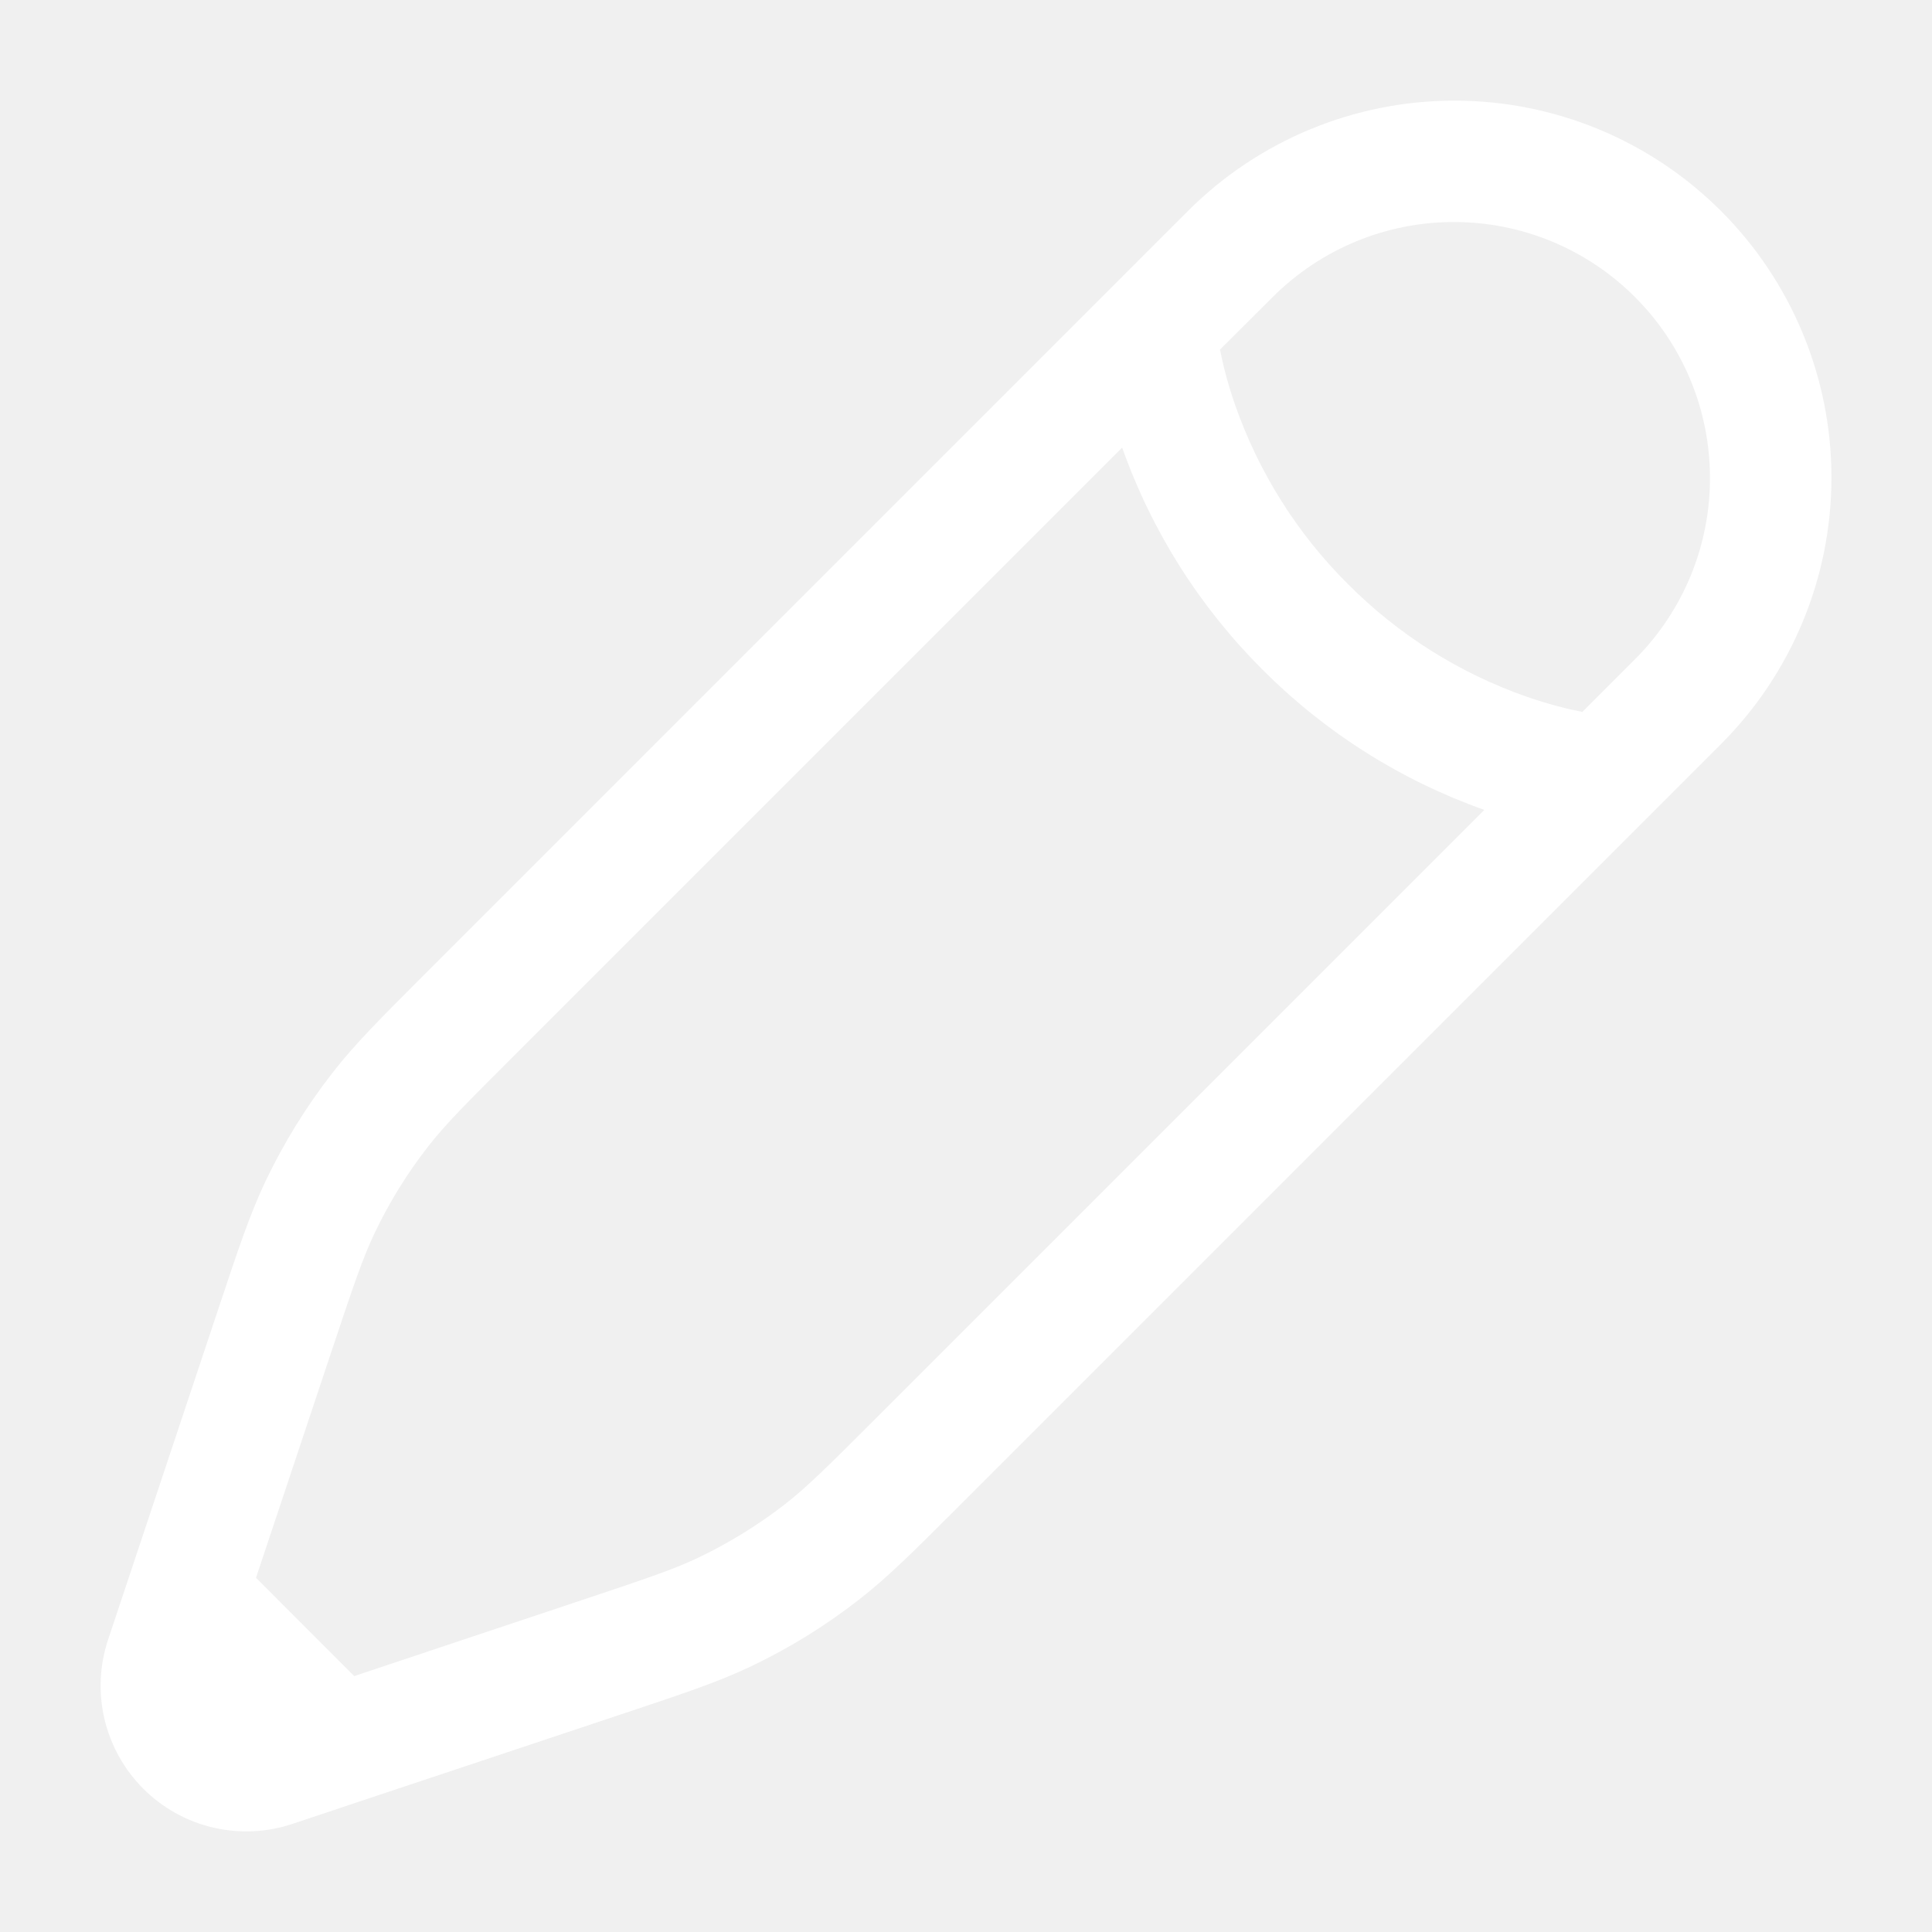
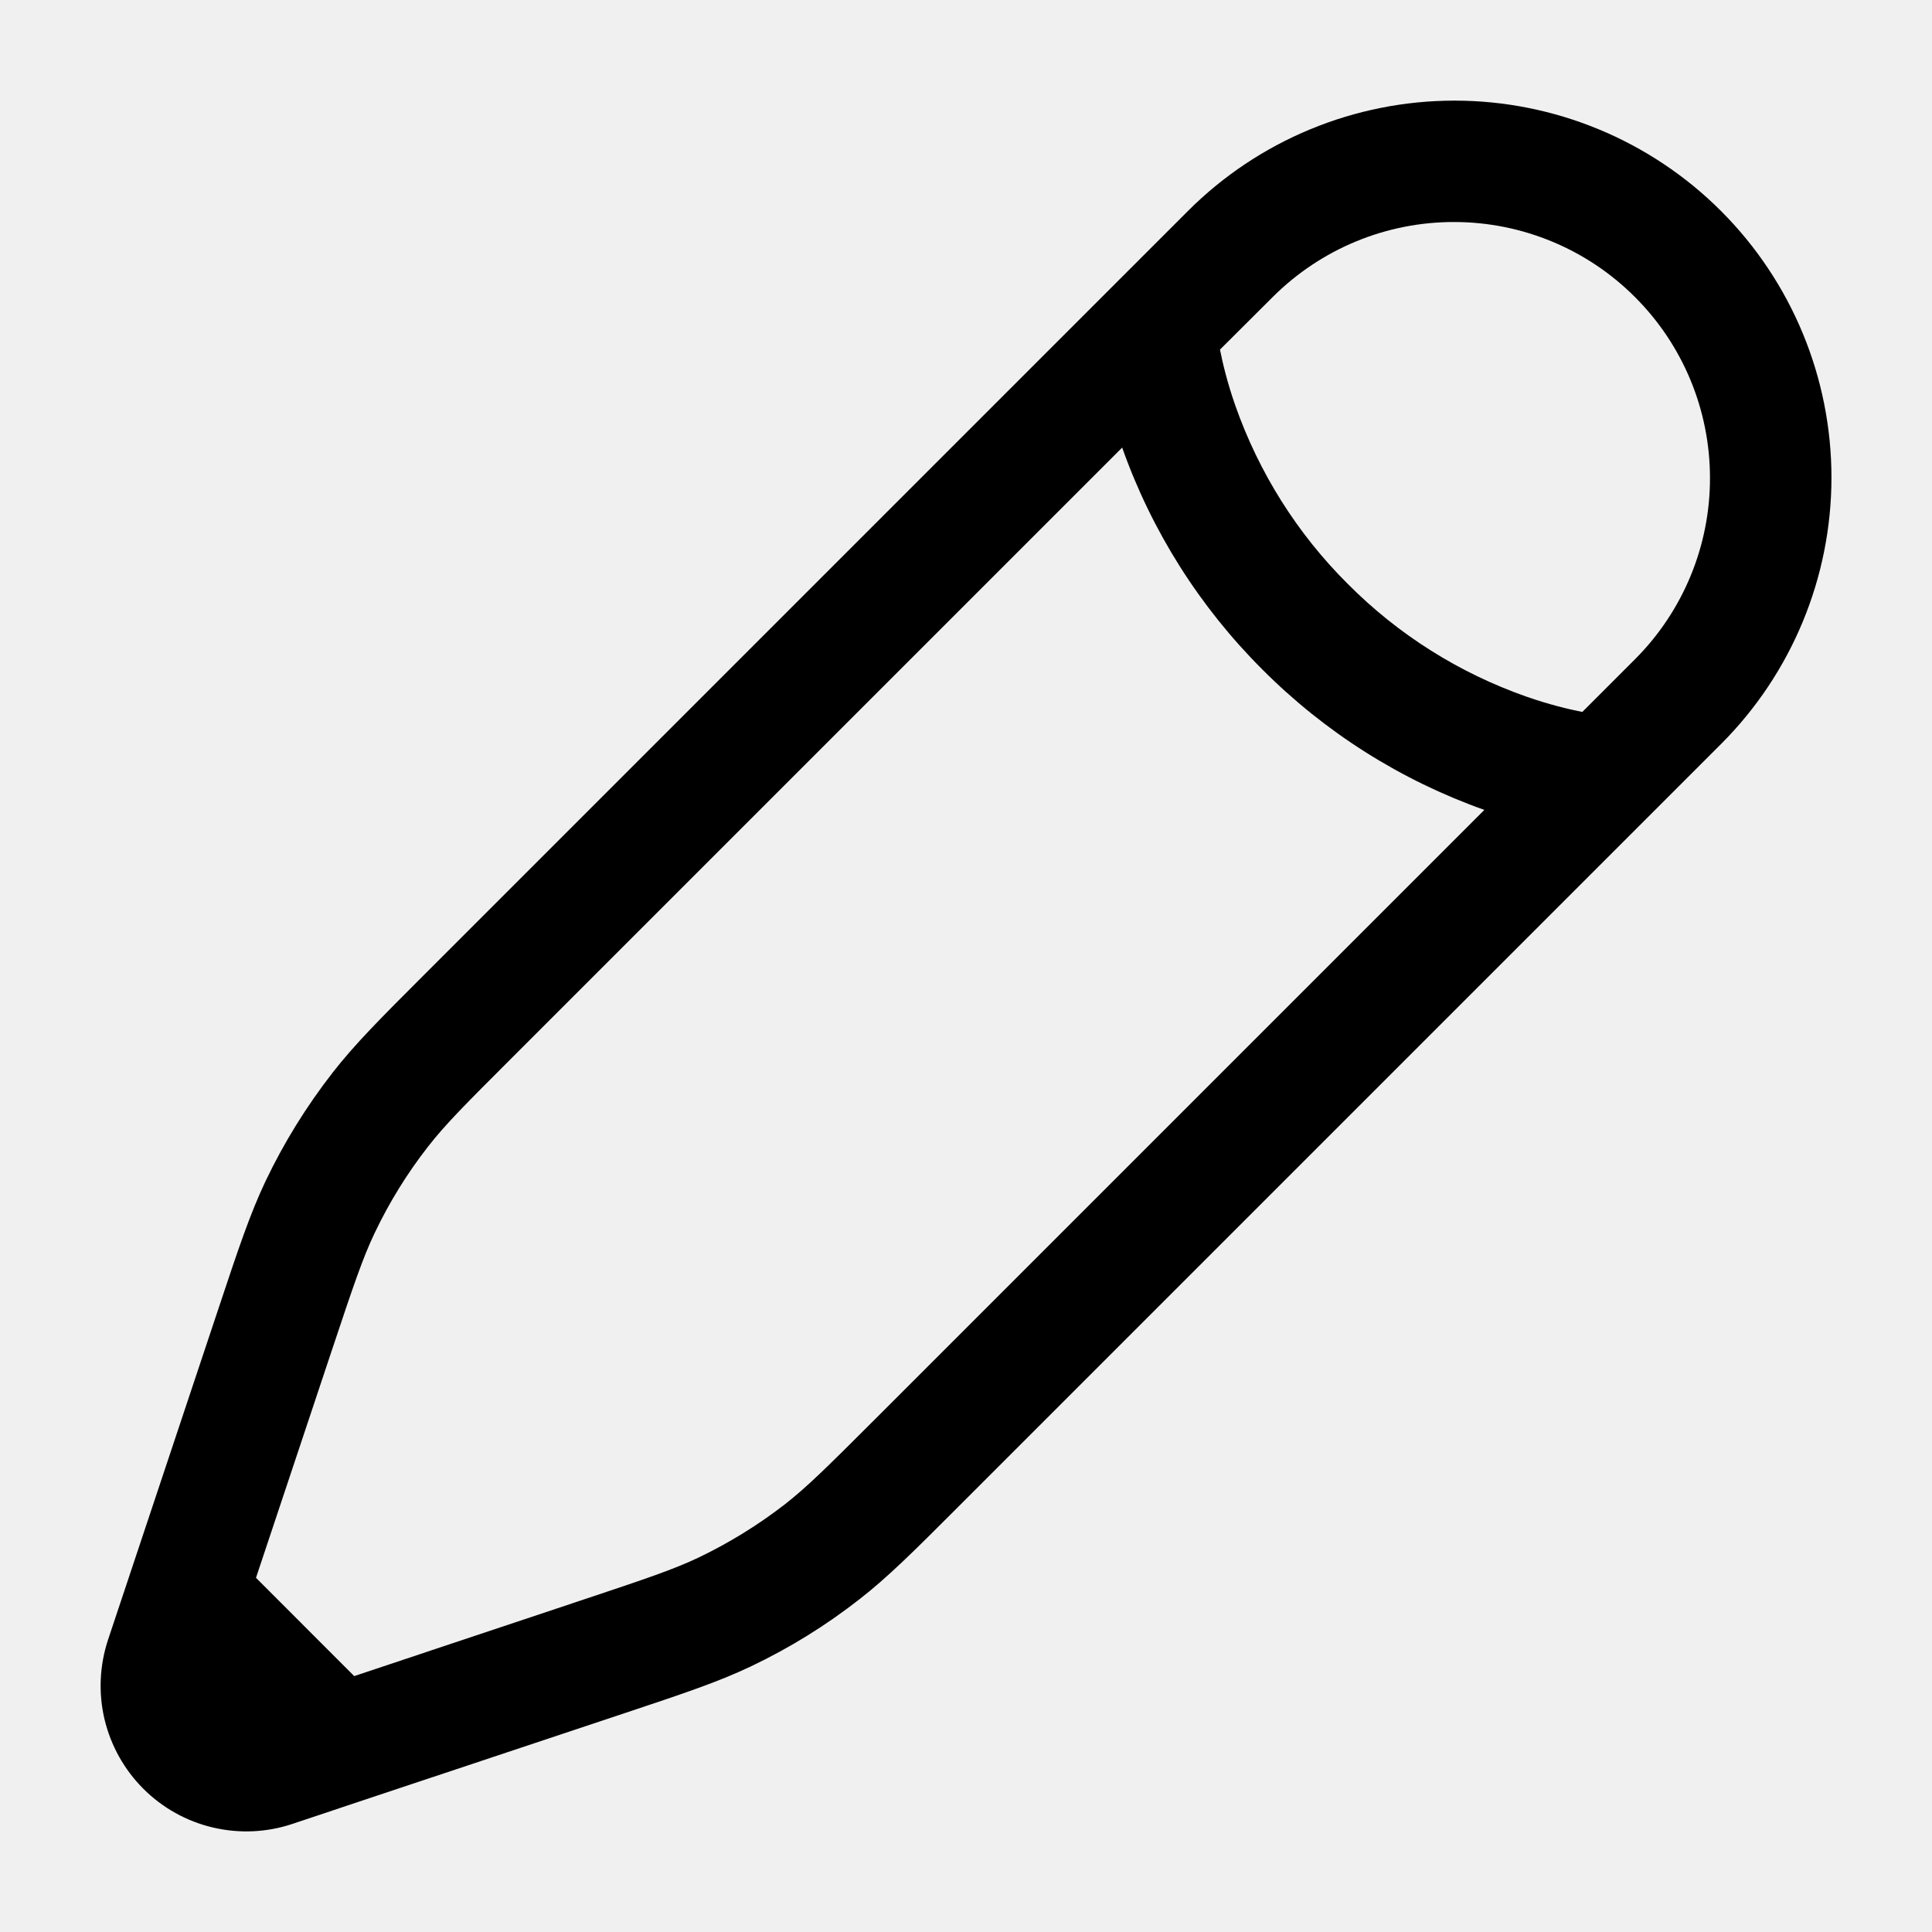
<svg xmlns="http://www.w3.org/2000/svg" width="24" height="24" viewBox="0 0 24 24" fill="none">
-   <path fill-rule="evenodd" clip-rule="evenodd" d="M14.757 2.621C15.635 1.743 16.826 1.25 18.068 1.25C19.31 1.25 20.501 1.743 21.379 2.621C22.257 3.499 22.751 4.69 22.751 5.932C22.751 7.174 22.257 8.365 21.379 9.243L11.893 18.729C11.351 19.271 11.033 19.589 10.677 19.866C10.258 20.194 9.808 20.472 9.327 20.701C8.921 20.894 8.493 21.037 7.767 21.279L4.435 22.389L3.633 22.657C3.314 22.764 2.972 22.779 2.645 22.702C2.317 22.625 2.018 22.458 1.78 22.22C1.542 21.982 1.376 21.683 1.298 21.356C1.221 21.028 1.237 20.686 1.343 20.367L2.721 16.234C2.963 15.507 3.106 15.079 3.299 14.672C3.528 14.192 3.807 13.742 4.134 13.322C4.41 12.968 4.729 12.649 5.271 12.107L14.757 2.621ZM4.4 20.821L7.241 19.873C8.032 19.609 8.368 19.496 8.681 19.347C9.062 19.164 9.42 18.943 9.754 18.684C10.027 18.47 10.279 18.221 10.869 17.631L18.439 10.061C17.401 9.693 16.459 9.097 15.682 8.317C14.903 7.54 14.307 6.598 13.94 5.56L6.37 13.13C5.78 13.719 5.53 13.97 5.317 14.244C5.057 14.577 4.836 14.935 4.654 15.317C4.505 15.63 4.392 15.966 4.128 16.757L3.18 19.6L4.4 20.821ZM15.155 4.343C15.19 4.518 15.247 4.756 15.344 5.033C15.637 5.87 16.115 6.63 16.744 7.255C17.369 7.884 18.128 8.362 18.965 8.655C19.243 8.752 19.481 8.809 19.656 8.844L20.318 8.182C20.911 7.585 21.244 6.776 21.242 5.934C21.241 5.092 20.906 4.285 20.31 3.69C19.715 3.094 18.908 2.759 18.066 2.758C17.224 2.756 16.416 3.089 15.818 3.682L15.155 4.343Z" fill="white" />
+   <path fill-rule="evenodd" clip-rule="evenodd" d="M14.757 2.621C15.635 1.743 16.826 1.25 18.068 1.25C19.31 1.25 20.501 1.743 21.379 2.621C22.257 3.499 22.751 4.69 22.751 5.932C22.751 7.174 22.257 8.365 21.379 9.243L11.893 18.729C11.351 19.271 11.033 19.589 10.677 19.866C10.258 20.194 9.808 20.472 9.327 20.701C8.921 20.894 8.493 21.037 7.767 21.279L4.435 22.389L3.633 22.657C3.314 22.764 2.972 22.779 2.645 22.702C2.317 22.625 2.018 22.458 1.78 22.22C1.542 21.982 1.376 21.683 1.298 21.356C1.221 21.028 1.237 20.686 1.343 20.367L2.721 16.234C2.963 15.507 3.106 15.079 3.299 14.672C3.528 14.192 3.807 13.742 4.134 13.322C4.41 12.968 4.729 12.649 5.271 12.107L14.757 2.621ZM4.4 20.821L7.241 19.873C8.032 19.609 8.368 19.496 8.681 19.347C9.062 19.164 9.42 18.943 9.754 18.684C10.027 18.47 10.279 18.221 10.869 17.631L18.439 10.061C17.401 9.693 16.459 9.097 15.682 8.317C14.903 7.54 14.307 6.598 13.94 5.56L6.37 13.13C5.78 13.719 5.53 13.97 5.317 14.244C5.057 14.577 4.836 14.935 4.654 15.317C4.505 15.63 4.392 15.966 4.128 16.757L3.18 19.6L4.4 20.821ZM15.155 4.343C15.19 4.518 15.247 4.756 15.344 5.033C15.637 5.87 16.115 6.63 16.744 7.255C17.369 7.884 18.128 8.362 18.965 8.655C19.243 8.752 19.481 8.809 19.656 8.844L20.318 8.182C20.911 7.585 21.244 6.776 21.242 5.934C21.241 5.092 20.906 4.285 20.31 3.69C19.715 3.094 18.908 2.759 18.066 2.758C17.224 2.756 16.416 3.089 15.818 3.682L15.155 4.343Z" fill="#000000" />
</svg>
